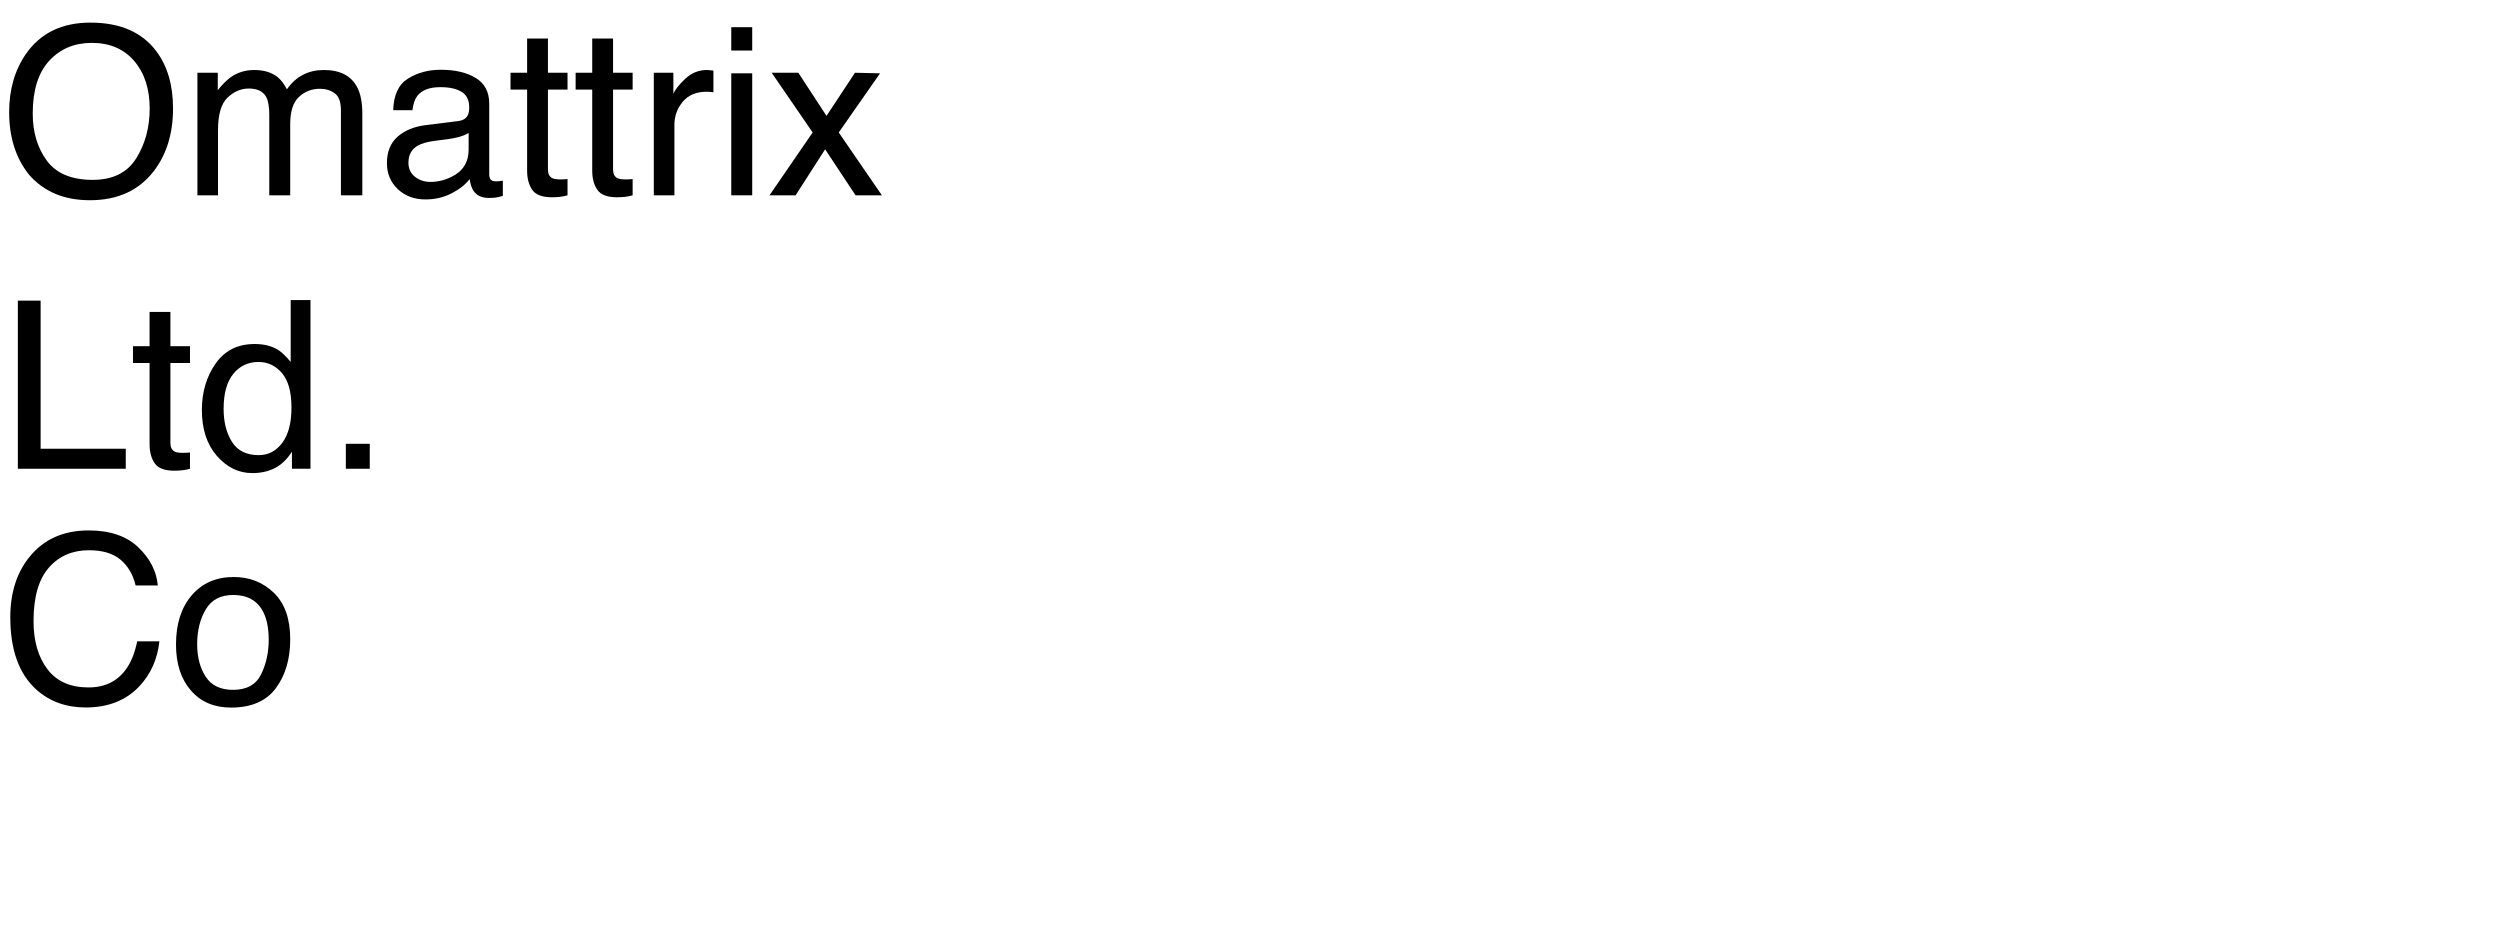
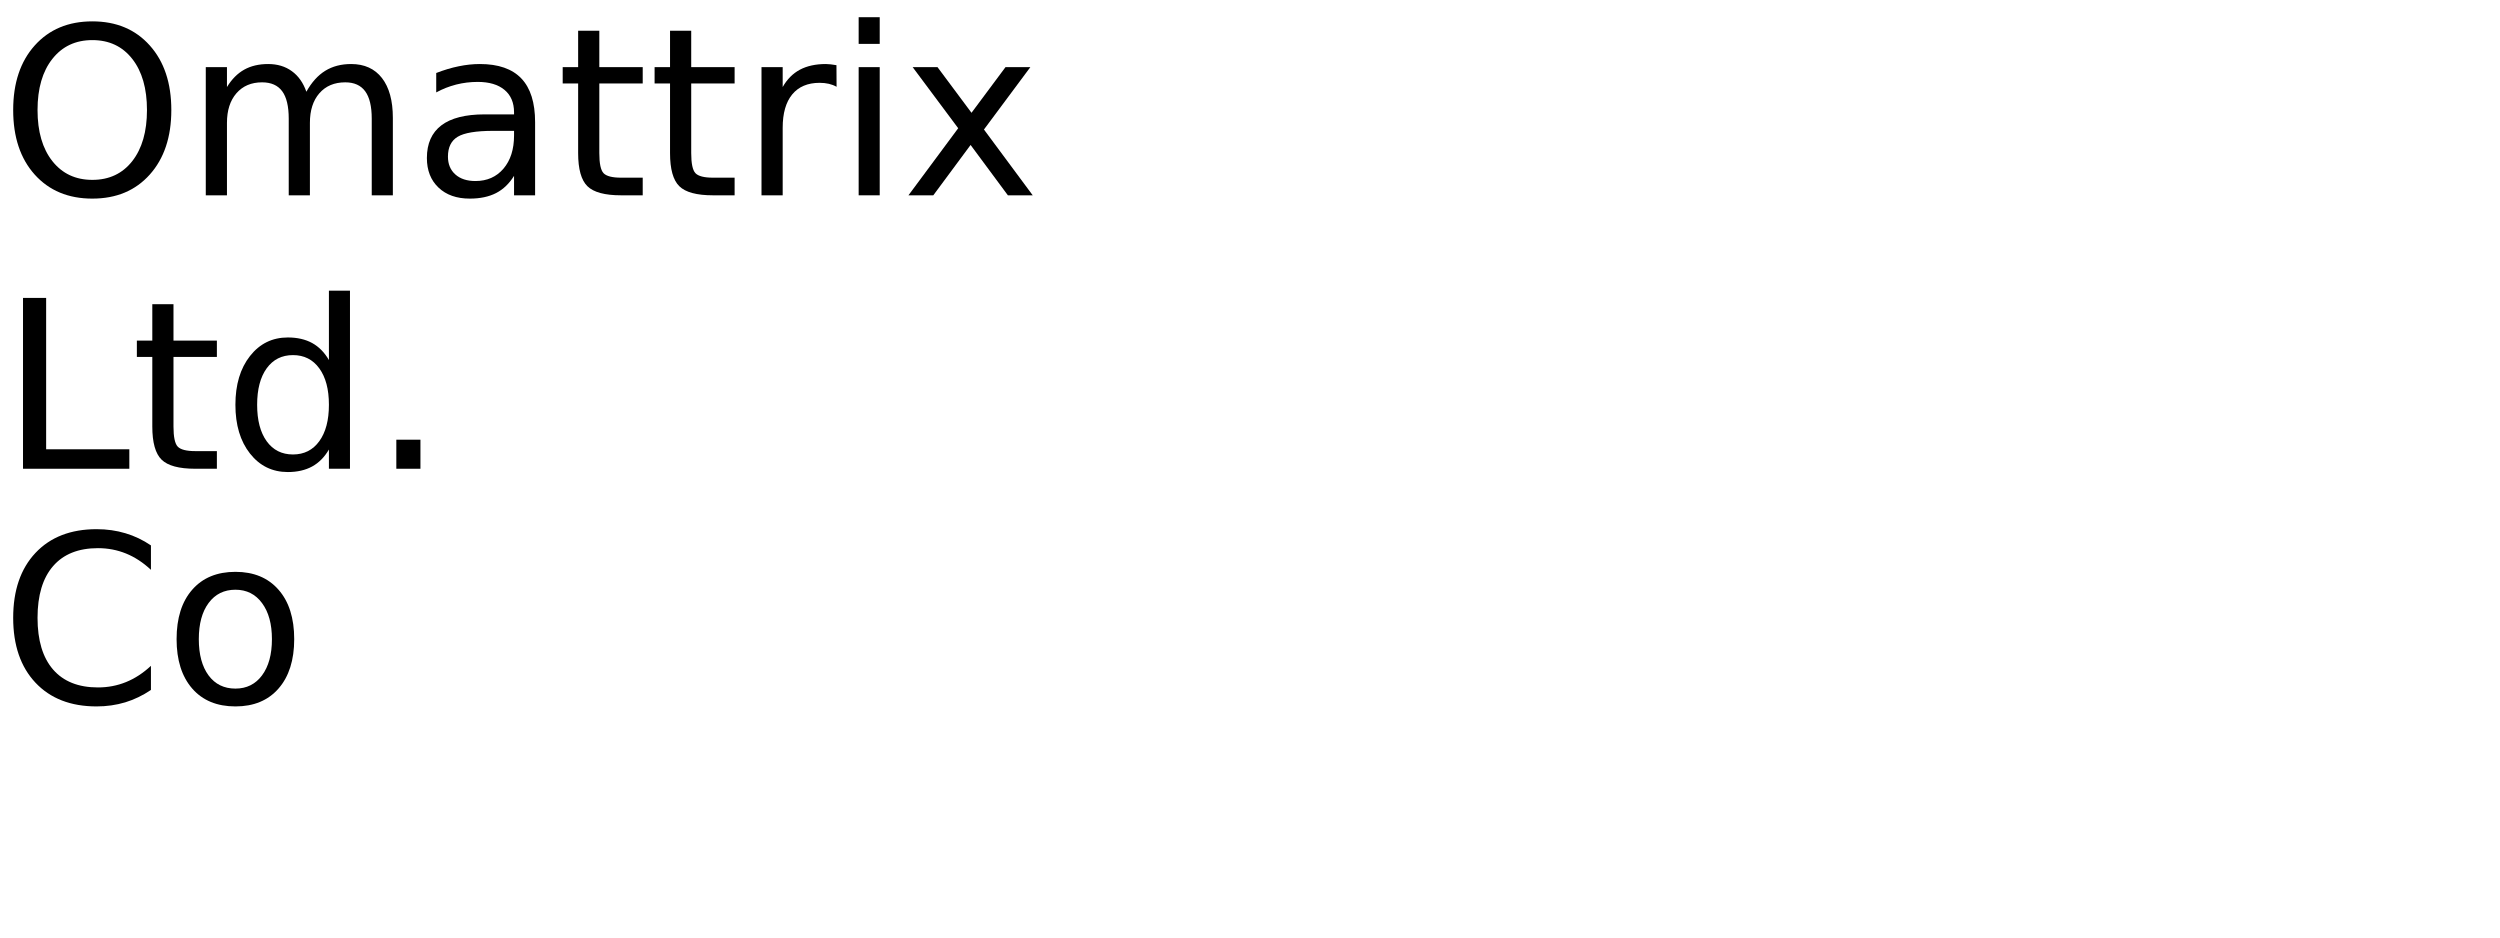
<svg xmlns="http://www.w3.org/2000/svg" xmlns:xlink="http://www.w3.org/1999/xlink" width="640" height="240" viewBox="0 0 640 240">
  <defs>
    <g>
      <g id="glyph-0-0">
-         <path d="M 23.145 -44.211 C 30.742 -44.211 36.367 -41.766 40.02 -36.883 C 42.871 -33.074 44.297 -28.203 44.297 -22.266 C 44.297 -15.84 42.664 -10.5 39.406 -6.242 C 35.578 -1.242 30.117 1.258 23.027 1.258 C 16.406 1.258 11.203 -0.93 7.414 -5.305 C 4.035 -9.523 2.344 -14.852 2.344 -21.297 C 2.344 -27.117 3.789 -32.102 6.68 -36.242 C 10.391 -41.555 15.879 -44.211 23.145 -44.211 Z M 23.73 -3.953 C 28.867 -3.953 32.582 -5.797 34.879 -9.477 C 37.172 -13.16 38.32 -17.391 38.32 -22.18 C 38.32 -27.238 36.996 -31.309 34.352 -34.395 C 31.703 -37.48 28.086 -39.023 23.496 -39.023 C 19.043 -39.023 15.41 -37.496 12.598 -34.438 C 9.785 -31.383 8.379 -26.875 8.379 -20.918 C 8.379 -16.152 9.586 -12.133 11.996 -8.863 C 14.41 -5.59 18.32 -3.953 23.73 -3.953 Z M 23.73 -3.953 " />
+         <path d="M 23.641 -39.734 C 19.348 -39.734 15.938 -38.129 13.406 -34.922 C 10.875 -31.723 9.609 -27.359 9.609 -21.828 C 9.609 -16.316 10.875 -11.957 13.406 -8.75 C 15.938 -5.551 19.348 -3.953 23.641 -3.953 C 27.941 -3.953 31.348 -5.551 33.859 -8.75 C 36.367 -11.957 37.625 -16.316 37.625 -21.828 C 37.625 -27.359 36.367 -31.723 33.859 -34.922 C 31.348 -38.129 27.941 -39.734 23.641 -39.734 Z M 23.641 -44.531 C 29.773 -44.531 34.676 -42.473 38.344 -38.359 C 42.02 -34.254 43.859 -28.742 43.859 -21.828 C 43.859 -14.93 42.02 -9.426 38.344 -5.312 C 34.676 -1.207 29.773 0.844 23.641 0.844 C 17.492 0.844 12.578 -1.203 8.891 -5.297 C 5.211 -9.398 3.375 -14.91 3.375 -21.828 C 3.375 -28.742 5.211 -34.254 8.891 -38.359 C 12.578 -42.473 17.492 -44.531 23.641 -44.531 Z M 23.641 -44.531 " />
      </g>
      <g id="glyph-0-1">
-         <path d="M 3.867 -31.375 L 9.082 -31.375 L 9.082 -26.922 C 10.332 -28.465 11.465 -29.59 12.48 -30.293 C 14.219 -31.484 16.191 -32.078 18.398 -32.078 C 20.898 -32.078 22.91 -31.465 24.434 -30.234 C 25.293 -29.531 26.074 -28.496 26.777 -27.129 C 27.949 -28.809 29.328 -30.055 30.906 -30.863 C 32.488 -31.676 34.266 -32.078 36.242 -32.078 C 40.461 -32.078 43.328 -30.555 44.852 -27.508 C 45.672 -25.867 46.086 -23.664 46.086 -20.891 L 46.086 0 L 40.605 0 L 40.605 -21.797 C 40.605 -23.887 40.082 -25.32 39.039 -26.102 C 37.992 -26.883 36.719 -27.273 35.215 -27.273 C 33.145 -27.273 31.363 -26.582 29.867 -25.195 C 28.375 -23.809 27.625 -21.492 27.625 -18.25 L 27.625 0 L 22.266 0 L 22.266 -20.477 C 22.266 -22.605 22.012 -24.16 21.504 -25.137 C 20.703 -26.602 19.211 -27.336 17.023 -27.336 C 15.031 -27.336 13.219 -26.562 11.586 -25.02 C 9.957 -23.477 9.141 -20.684 9.141 -16.641 L 9.141 0 L 3.867 0 Z M 3.867 -31.375 " />
+         <path d="M 31.203 -26.516 C 32.547 -28.93 34.156 -30.719 36.031 -31.875 C 37.906 -33.031 40.113 -33.609 42.656 -33.609 C 46.07 -33.609 48.707 -32.41 50.562 -30.016 C 52.414 -27.617 53.344 -24.219 53.344 -19.812 L 53.344 0 L 47.938 0 L 47.938 -19.625 C 47.938 -22.77 47.379 -25.102 46.266 -26.625 C 45.148 -28.156 43.445 -28.922 41.156 -28.922 C 38.363 -28.922 36.156 -27.988 34.531 -26.125 C 32.914 -24.27 32.109 -21.742 32.109 -18.547 L 32.109 0 L 26.688 0 L 26.688 -19.625 C 26.688 -22.789 26.129 -25.129 25.016 -26.641 C 23.898 -28.16 22.18 -28.922 19.859 -28.922 C 17.109 -28.922 14.922 -27.988 13.297 -26.125 C 11.68 -24.258 10.875 -21.734 10.875 -18.547 L 10.875 0 L 5.453 0 L 5.453 -32.812 L 10.875 -32.812 L 10.875 -27.719 C 12.102 -29.727 13.578 -31.211 15.297 -32.172 C 17.016 -33.129 19.055 -33.609 21.422 -33.609 C 23.797 -33.609 25.816 -33 27.484 -31.781 C 29.16 -30.57 30.398 -28.816 31.203 -26.516 Z M 31.203 -26.516 " />
      </g>
      <g id="glyph-0-2">
-         <path d="M 7.91 -8.352 C 7.91 -6.828 8.469 -5.625 9.578 -4.746 C 10.691 -3.867 12.012 -3.43 13.535 -3.43 C 15.391 -3.43 17.188 -3.859 18.926 -4.719 C 21.855 -6.145 23.32 -8.477 23.32 -11.719 L 23.32 -15.969 C 22.676 -15.559 21.844 -15.215 20.828 -14.941 C 19.812 -14.668 18.82 -14.473 17.844 -14.355 L 14.648 -13.945 C 12.734 -13.691 11.297 -13.289 10.344 -12.742 C 8.723 -11.824 7.91 -10.359 7.91 -8.352 Z M 20.684 -19.016 C 21.895 -19.172 22.703 -19.68 23.117 -20.539 C 23.352 -21.008 23.469 -21.68 23.469 -22.559 C 23.469 -24.355 22.828 -25.66 21.547 -26.469 C 20.27 -27.281 18.438 -27.688 16.055 -27.688 C 13.301 -27.688 11.348 -26.945 10.195 -25.461 C 9.551 -24.641 9.133 -23.418 8.938 -21.797 L 4.016 -21.797 C 4.113 -25.664 5.367 -28.355 7.777 -29.867 C 10.191 -31.383 12.988 -32.141 16.172 -32.141 C 19.863 -32.141 22.859 -31.438 25.164 -30.031 C 27.449 -28.625 28.594 -26.438 28.594 -23.469 L 28.594 -5.391 C 28.594 -4.844 28.707 -4.406 28.93 -4.07 C 29.156 -3.738 29.629 -3.574 30.352 -3.574 C 30.586 -3.574 30.852 -3.59 31.141 -3.617 C 31.434 -3.648 31.75 -3.691 32.078 -3.75 L 32.078 0.148 C 31.258 0.383 30.633 0.527 30.203 0.586 C 29.773 0.645 29.188 0.672 28.445 0.672 C 26.629 0.672 25.312 0.031 24.492 -1.258 C 24.062 -1.941 23.758 -2.91 23.586 -4.16 C 22.512 -2.754 20.969 -1.531 18.953 -0.5 C 16.941 0.535 14.727 1.055 12.305 1.055 C 9.395 1.055 7.016 0.172 5.172 -1.598 C 3.324 -3.363 2.402 -5.578 2.402 -8.234 C 2.402 -11.145 3.312 -13.398 5.125 -15 C 6.941 -16.602 9.328 -17.586 12.273 -17.961 Z M 20.684 -19.016 " />
+         <path d="M 20.562 -16.5 C 16.207 -16.5 13.191 -16 11.516 -15 C 9.836 -14 9 -12.301 9 -9.906 C 9 -7.988 9.629 -6.469 10.891 -5.344 C 12.148 -4.219 13.863 -3.656 16.031 -3.656 C 19.02 -3.656 21.414 -4.711 23.219 -6.828 C 25.02 -8.953 25.922 -11.773 25.922 -15.297 L 25.922 -16.5 Z M 31.312 -18.719 L 31.312 0 L 25.922 0 L 25.922 -4.984 C 24.691 -2.992 23.16 -1.523 21.328 -0.578 C 19.492 0.367 17.25 0.844 14.594 0.844 C 11.227 0.844 8.555 -0.098 6.578 -1.984 C 4.598 -3.867 3.609 -6.391 3.609 -9.547 C 3.609 -13.242 4.844 -16.031 7.312 -17.906 C 9.781 -19.781 13.469 -20.719 18.375 -20.719 L 25.922 -20.719 L 25.922 -21.234 C 25.922 -23.723 25.102 -25.645 23.469 -27 C 21.844 -28.352 19.555 -29.031 16.609 -29.031 C 14.734 -29.031 12.906 -28.805 11.125 -28.359 C 9.352 -27.91 7.645 -27.238 6 -26.344 L 6 -31.312 C 7.977 -32.082 9.895 -32.656 11.75 -33.031 C 13.602 -33.414 15.41 -33.609 17.172 -33.609 C 21.91 -33.609 25.453 -32.375 27.797 -29.906 C 30.141 -27.445 31.312 -23.719 31.312 -18.719 Z M 31.312 -18.719 " />
      </g>
      <g id="glyph-0-3">
-         <path d="M 4.922 -40.137 L 10.254 -40.137 L 10.254 -31.375 L 15.266 -31.375 L 15.266 -27.07 L 10.254 -27.07 L 10.254 -6.594 C 10.254 -5.5 10.625 -4.766 11.367 -4.395 C 11.777 -4.18 12.461 -4.07 13.418 -4.07 C 13.672 -4.07 13.945 -4.078 14.238 -4.086 C 14.531 -4.098 14.875 -4.121 15.266 -4.16 L 15.266 0 C 14.66 0.176 14.027 0.305 13.375 0.383 C 12.719 0.461 12.012 0.5 11.25 0.5 C 8.789 0.5 7.117 -0.133 6.242 -1.391 C 5.363 -2.652 4.922 -4.289 4.922 -6.297 L 4.922 -27.07 L 0.672 -27.07 L 0.672 -31.375 L 4.922 -31.375 Z M 4.922 -40.137 " />
+         <path d="M 10.984 -42.125 L 10.984 -32.812 L 22.094 -32.812 L 22.094 -28.625 L 10.984 -28.625 L 10.984 -10.812 C 10.984 -8.133 11.348 -6.414 12.078 -5.656 C 12.816 -4.895 14.305 -4.516 16.547 -4.516 L 22.094 -4.516 L 22.094 0 L 16.547 0 C 12.391 0 9.52 -0.773 7.938 -2.328 C 6.352 -3.879 5.562 -6.707 5.562 -10.812 L 5.562 -28.625 L 1.609 -28.625 L 1.609 -32.812 L 5.562 -32.812 L 5.562 -42.125 Z M 10.984 -42.125 " />
      </g>
      <g id="glyph-0-4">
-         <path d="M 4.016 -31.375 L 9.023 -31.375 L 9.023 -25.957 C 9.434 -27.012 10.438 -28.297 12.039 -29.809 C 13.641 -31.324 15.488 -32.078 17.578 -32.078 C 17.676 -32.078 17.844 -32.07 18.078 -32.051 C 18.312 -32.031 18.711 -31.992 19.277 -31.934 L 19.277 -26.367 C 18.965 -26.426 18.676 -26.465 18.414 -26.484 C 18.148 -26.504 17.859 -26.516 17.547 -26.516 C 14.891 -26.516 12.852 -25.66 11.426 -23.949 C 10 -22.242 9.289 -20.273 9.289 -18.047 L 9.289 0 L 4.016 0 Z M 4.016 -31.375 " />
+         <path d="M 24.672 -27.781 C 24.066 -28.125 23.406 -28.379 22.688 -28.547 C 21.977 -28.711 21.191 -28.797 20.328 -28.797 C 17.285 -28.797 14.945 -27.805 13.312 -25.828 C 11.688 -23.848 10.875 -21 10.875 -17.281 L 10.875 0 L 5.453 0 L 5.453 -32.812 L 10.875 -32.812 L 10.875 -27.719 C 12 -29.707 13.469 -31.188 15.281 -32.156 C 17.102 -33.125 19.316 -33.609 21.922 -33.609 C 22.285 -33.609 22.691 -33.582 23.141 -33.531 C 23.586 -33.477 24.086 -33.406 24.641 -33.312 Z M 24.672 -27.781 " />
      </g>
      <g id="glyph-0-5">
-         <path d="M 3.867 -31.23 L 9.227 -31.23 L 9.227 0 L 3.867 0 Z M 3.867 -43.039 L 9.227 -43.039 L 9.227 -37.062 L 3.867 -37.062 Z M 3.867 -43.039 " />
+         <path d="M 5.656 -32.812 L 11.047 -32.812 L 11.047 0 L 5.656 0 Z M 5.656 -45.594 L 11.047 -45.594 L 11.047 -38.766 L 5.656 -38.766 Z M 5.656 -45.594 " />
      </g>
      <g id="glyph-0-6">
-         <path d="M 0.879 -31.375 L 7.703 -31.375 L 14.914 -20.332 L 22.207 -31.375 L 28.625 -31.23 L 18.047 -16.086 L 29.094 0 L 22.352 0 L 14.562 -11.777 L 7 0 L 0.32 0 L 11.367 -16.086 Z M 0.879 -31.375 " />
+         <path d="M 32.938 -32.812 L 21.062 -16.844 L 33.547 0 L 27.188 0 L 17.641 -12.891 L 8.094 0 L 1.734 0 L 14.469 -17.172 L 2.812 -32.812 L 9.172 -32.812 L 17.875 -21.125 L 26.578 -32.812 Z M 32.938 -32.812 " />
      </g>
      <g id="glyph-0-7">
-         <path d="M 4.57 -43.039 L 10.398 -43.039 L 10.398 -5.125 L 32.195 -5.125 L 32.195 0 L 4.57 0 Z M 4.57 -43.039 " />
+         <path d="M 5.891 -43.734 L 11.812 -43.734 L 11.812 -4.984 L 33.109 -4.984 L 33.109 0 L 5.891 0 Z M 5.891 -43.734 " />
      </g>
      <g id="glyph-0-8">
-         <path d="M 7.207 -15.32 C 7.207 -11.961 7.922 -9.148 9.344 -6.883 C 10.77 -4.617 13.055 -3.484 16.203 -3.484 C 18.645 -3.484 20.648 -4.535 22.223 -6.637 C 23.793 -8.734 24.578 -11.75 24.578 -15.672 C 24.578 -19.637 23.77 -22.574 22.148 -24.477 C 20.527 -26.383 18.523 -27.336 16.141 -27.336 C 13.484 -27.336 11.332 -26.32 9.684 -24.289 C 8.031 -22.258 7.207 -19.266 7.207 -15.32 Z M 15.148 -31.934 C 17.551 -31.934 19.562 -31.426 21.18 -30.41 C 22.117 -29.824 23.184 -28.797 24.375 -27.336 L 24.375 -43.184 L 29.445 -43.184 L 29.445 0 L 24.695 0 L 24.695 -4.367 C 23.465 -2.434 22.012 -1.035 20.332 -0.176 C 18.652 0.684 16.727 1.113 14.562 1.113 C 11.066 1.113 8.039 -0.355 5.477 -3.297 C 2.918 -6.234 1.641 -10.148 1.641 -15.031 C 1.641 -19.602 2.809 -23.559 5.141 -26.91 C 7.477 -30.258 10.812 -31.934 15.148 -31.934 Z M 15.148 -31.934 " />
+         <path d="M 27.25 -27.828 L 27.25 -45.594 L 32.641 -45.594 L 32.641 0 L 27.25 0 L 27.25 -4.922 C 26.113 -2.973 24.68 -1.523 22.953 -0.578 C 21.223 0.367 19.148 0.844 16.734 0.844 C 12.766 0.844 9.535 -0.734 7.047 -3.891 C 4.555 -7.055 3.312 -11.219 3.312 -16.375 C 3.312 -21.531 4.555 -25.691 7.047 -28.859 C 9.535 -32.023 12.766 -33.609 16.734 -33.609 C 19.148 -33.609 21.223 -33.133 22.953 -32.188 C 24.68 -31.238 26.113 -29.785 27.25 -27.828 Z M 8.875 -16.375 C 8.875 -12.414 9.688 -9.305 11.312 -7.047 C 12.945 -4.785 15.191 -3.656 18.047 -3.656 C 20.898 -3.656 23.145 -4.785 24.781 -7.047 C 26.426 -9.305 27.25 -12.414 27.25 -16.375 C 27.25 -20.344 26.426 -23.453 24.781 -25.703 C 23.145 -27.961 20.898 -29.094 18.047 -29.094 C 15.191 -29.094 12.945 -27.961 11.312 -25.703 C 9.688 -23.453 8.875 -20.344 8.875 -16.375 Z M 8.875 -16.375 " />
      </g>
      <g id="glyph-0-9">
-         <path d="M 5.125 -6.387 L 11.25 -6.387 L 11.25 0 L 5.125 0 Z M 5.125 -6.387 " />
+         <path d="M 6.422 -7.438 L 12.594 -7.438 L 12.594 0 L 6.422 0 Z M 6.422 -7.438 " />
      </g>
      <g id="glyph-0-10">
-         <path d="M 22.703 -44.211 C 28.152 -44.211 32.383 -42.773 35.391 -39.902 C 38.398 -37.031 40.07 -33.77 40.398 -30.117 L 34.719 -30.117 C 34.074 -32.891 32.789 -35.086 30.863 -36.711 C 28.941 -38.332 26.242 -39.141 22.766 -39.141 C 18.527 -39.141 15.102 -37.652 12.496 -34.672 C 9.887 -31.695 8.586 -27.129 8.586 -20.977 C 8.586 -15.938 9.762 -11.852 12.113 -8.715 C 14.469 -5.582 17.977 -4.016 22.648 -4.016 C 26.945 -4.016 30.215 -5.664 32.461 -8.965 C 33.652 -10.703 34.539 -12.988 35.125 -15.82 L 40.812 -15.82 C 40.305 -11.289 38.625 -7.492 35.773 -4.422 C 32.355 -0.73 27.742 1.113 21.945 1.113 C 16.945 1.113 12.742 -0.398 9.344 -3.43 C 4.871 -7.434 2.637 -13.613 2.637 -21.973 C 2.637 -28.32 4.316 -33.523 7.676 -37.586 C 11.309 -42 16.32 -44.211 22.703 -44.211 Z M 22.703 -44.211 " />
+         <path d="M 38.641 -40.375 L 38.641 -34.125 C 36.648 -35.988 34.523 -37.379 32.266 -38.297 C 30.016 -39.211 27.617 -39.672 25.078 -39.672 C 20.078 -39.672 16.25 -38.141 13.594 -35.078 C 10.938 -32.023 9.609 -27.609 9.609 -21.828 C 9.609 -16.066 10.938 -11.656 13.594 -8.594 C 16.25 -5.539 20.078 -4.016 25.078 -4.016 C 27.617 -4.016 30.016 -4.473 32.266 -5.391 C 34.523 -6.305 36.648 -7.691 38.641 -9.547 L 38.641 -3.375 C 36.566 -1.969 34.375 -0.91 32.062 -0.203 C 29.75 0.492 27.305 0.844 24.734 0.844 C 18.109 0.844 12.891 -1.18 9.078 -5.234 C 5.273 -9.285 3.375 -14.816 3.375 -21.828 C 3.375 -28.859 5.273 -34.398 9.078 -38.453 C 12.891 -42.504 18.109 -44.531 24.734 -44.531 C 27.348 -44.531 29.812 -44.18 32.125 -43.484 C 34.438 -42.797 36.609 -41.758 38.641 -40.375 Z M 38.641 -40.375 " />
      </g>
      <g id="glyph-0-11">
-         <path d="M 16.32 -3.398 C 19.816 -3.398 22.211 -4.723 23.512 -7.367 C 24.809 -10.016 25.461 -12.961 25.461 -16.203 C 25.461 -19.133 24.992 -21.516 24.055 -23.352 C 22.57 -26.242 20.008 -27.688 16.375 -27.688 C 13.152 -27.688 10.812 -26.453 9.344 -23.992 C 7.879 -21.531 7.148 -18.562 7.148 -15.086 C 7.148 -11.746 7.883 -8.965 9.344 -6.738 C 10.809 -4.512 13.133 -3.398 16.32 -3.398 Z M 16.523 -32.285 C 20.566 -32.285 23.984 -30.938 26.777 -28.242 C 29.57 -25.547 30.969 -21.582 30.969 -16.348 C 30.969 -11.289 29.734 -7.109 27.273 -3.809 C 24.812 -0.508 20.996 1.141 15.82 1.141 C 11.504 1.141 8.078 -0.316 5.539 -3.238 C 3 -6.156 1.727 -10.078 1.727 -15 C 1.727 -20.273 3.066 -24.473 5.742 -27.598 C 8.418 -30.723 12.012 -32.285 16.523 -32.285 Z M 16.523 -32.285 " />
+         <path d="M 18.375 -29.031 C 15.477 -29.031 13.191 -27.898 11.516 -25.641 C 9.836 -23.391 9 -20.301 9 -16.375 C 9 -12.445 9.832 -9.352 11.5 -7.094 C 13.164 -4.844 15.457 -3.719 18.375 -3.719 C 21.238 -3.719 23.508 -4.848 25.188 -7.109 C 26.875 -9.379 27.719 -12.469 27.719 -16.375 C 27.719 -20.258 26.875 -23.336 25.188 -25.609 C 23.508 -27.891 21.238 -29.031 18.375 -29.031 Z M 18.375 -33.609 C 23.062 -33.609 26.738 -32.082 29.406 -29.031 C 32.082 -25.988 33.422 -21.77 33.422 -16.375 C 33.422 -11.008 32.082 -6.797 29.406 -3.734 C 26.738 -0.68 23.062 0.844 18.375 0.844 C 13.664 0.844 9.977 -0.68 7.312 -3.734 C 4.645 -6.797 3.312 -11.008 3.312 -16.375 C 3.312 -21.77 4.645 -25.988 7.312 -29.031 C 9.977 -32.082 13.664 -33.609 18.375 -33.609 Z M 18.375 -33.609 " />
      </g>
    </g>
  </defs>
  <g fill="rgb(0%, 0%, 0%)" fill-opacity="1">
    <use xlink:href="#glyph-0-0" x="0" y="50" />
-     <use xlink:href="#glyph-0-1" x="46.67" y="50" />
-     <use xlink:href="#glyph-0-2" x="96.65" y="50" />
-     <use xlink:href="#glyph-0-3" x="130.02" y="50" />
-     <use xlink:href="#glyph-0-3" x="146.689" y="50" />
-     <use xlink:href="#glyph-0-4" x="163.359" y="50" />
-     <use xlink:href="#glyph-0-5" x="183.34" y="50" />
-     <use xlink:href="#glyph-0-6" x="196.67" y="50" />
+     <use xlink:href="#glyph-0-1" x="47.227" y="50" />
+     <use xlink:href="#glyph-0-2" x="105.674" y="50" />
+     <use xlink:href="#glyph-0-3" x="142.441" y="50" />
+     <use xlink:href="#glyph-0-3" x="165.967" y="50" />
+     <use xlink:href="#glyph-0-4" x="189.492" y="50" />
+     <use xlink:href="#glyph-0-5" x="214.16" y="50" />
+     <use xlink:href="#glyph-0-6" x="230.83" y="50" />
  </g>
  <g fill="rgb(0%, 0%, 0%)" fill-opacity="1">
    <use xlink:href="#glyph-0-7" x="0" y="120" />
-     <use xlink:href="#glyph-0-3" x="33.369" y="120" />
-     <use xlink:href="#glyph-0-8" x="50.039" y="120" />
-     <use xlink:href="#glyph-0-9" x="83.408" y="120" />
+     <use xlink:href="#glyph-0-3" x="33.428" y="120" />
+     <use xlink:href="#glyph-0-8" x="56.953" y="120" />
+     <use xlink:href="#glyph-0-9" x="95.039" y="120" />
  </g>
  <g fill="rgb(0%, 0%, 0%)" fill-opacity="1">
    <use xlink:href="#glyph-0-10" x="0" y="180" />
-     <use xlink:href="#glyph-0-11" x="43.33" y="180" />
+     <use xlink:href="#glyph-0-11" x="41.895" y="180" />
  </g>
</svg>
